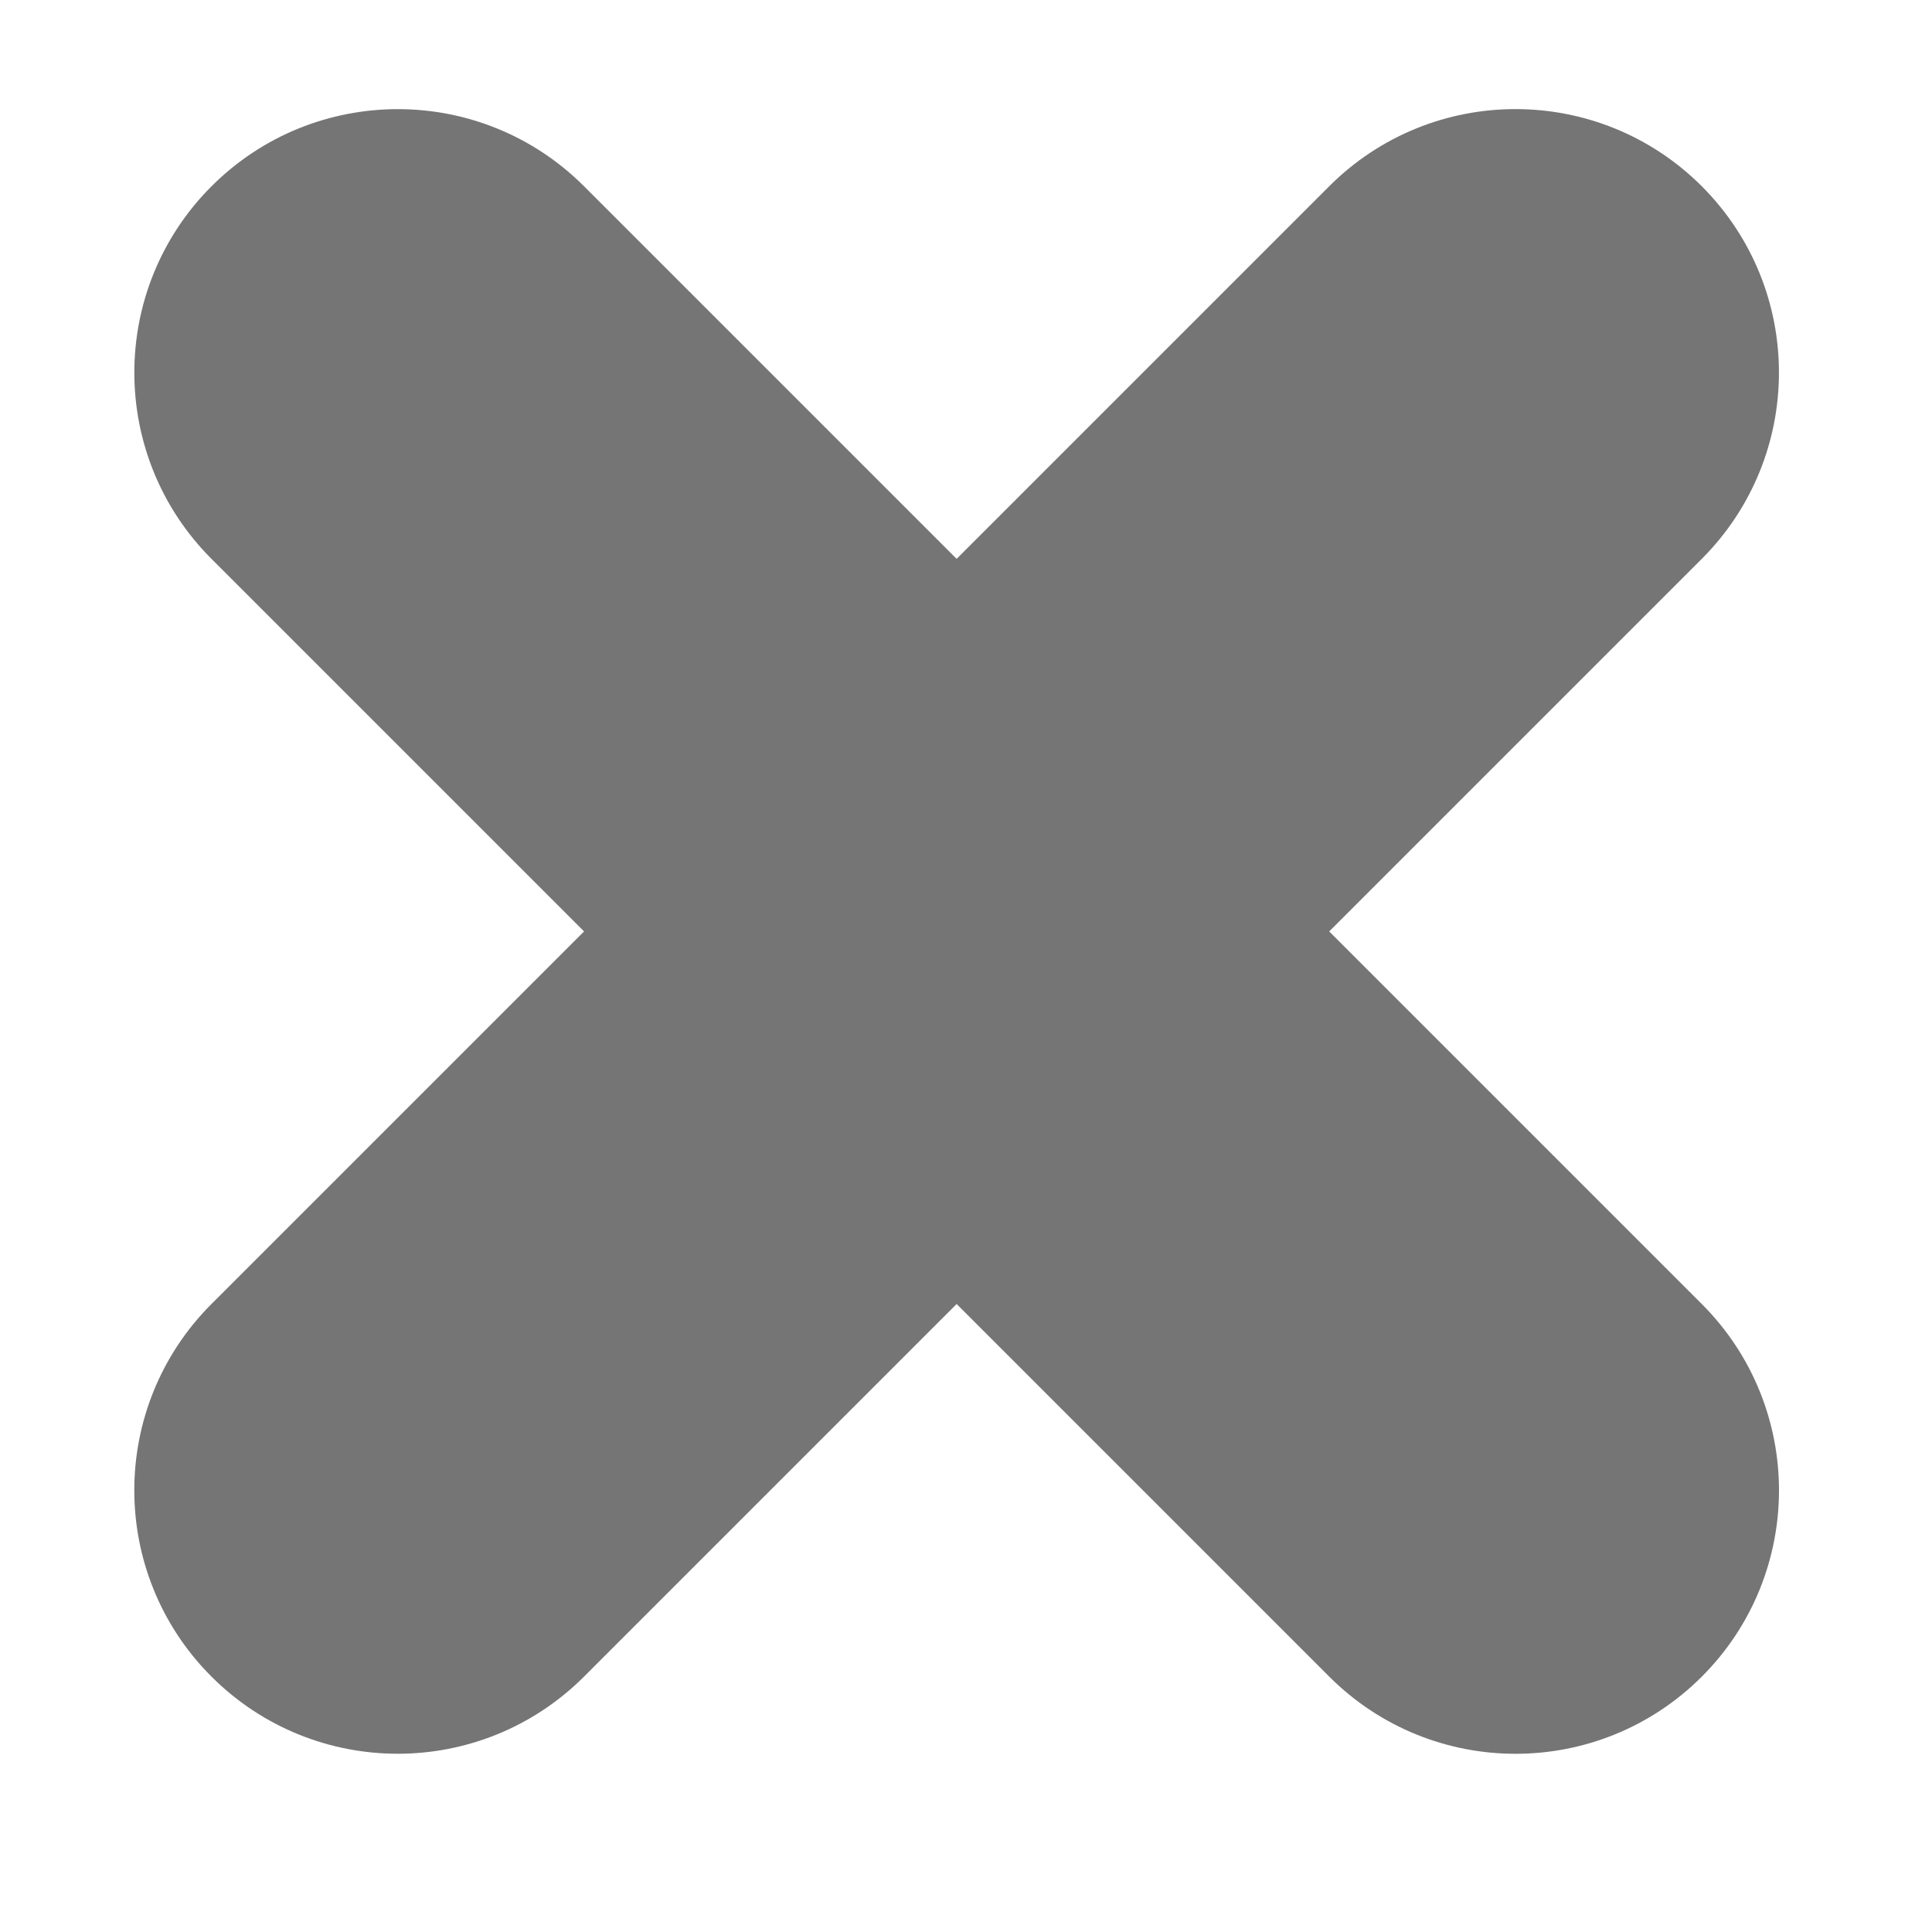
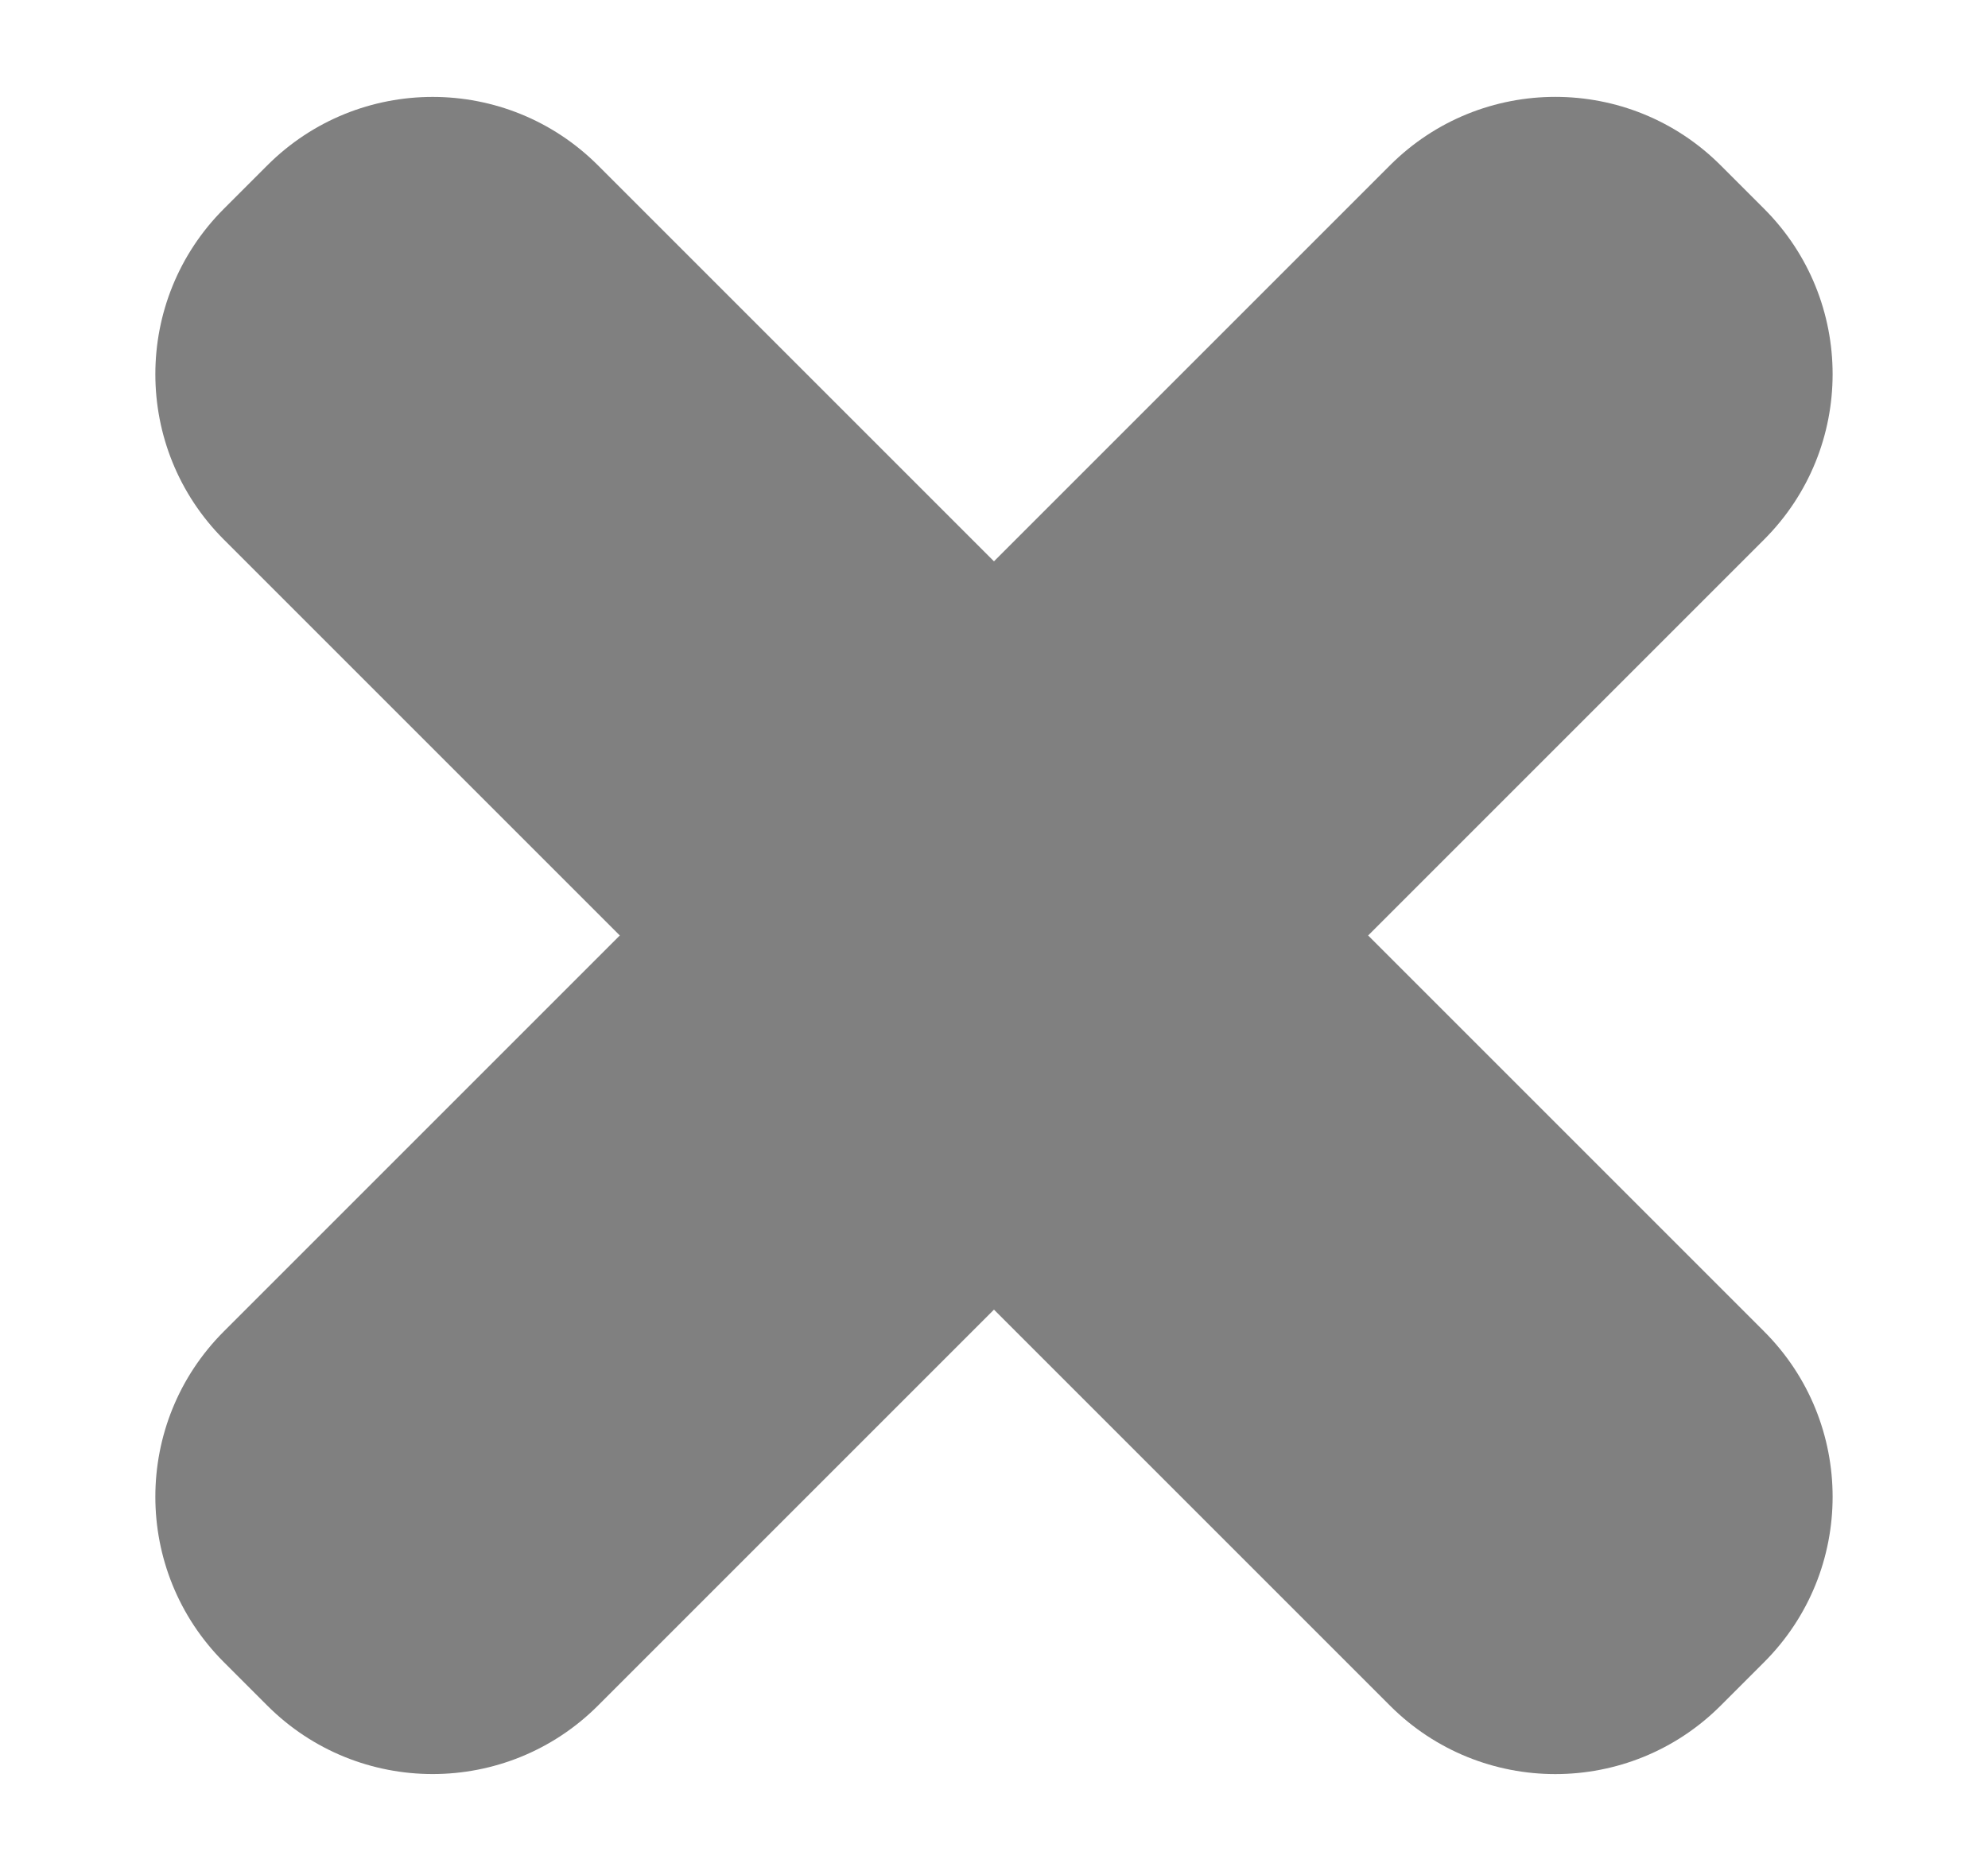
- <svg xmlns="http://www.w3.org/2000/svg" width="22" height="22" viewBox="0 0 22 22" fill="none">
-   <rect x="17.257" y="0.707" width="5" height="23" rx="2.5" transform="rotate(45 17.2574 0.707137)" fill="#757575" stroke="#757575" />
-   <rect x="0.994" y="4.243" width="5" height="23" rx="2.5" transform="rotate(-45 0.99385 4.24265)" fill="#757575" stroke="#757575" />
+ <svg xmlns="http://www.w3.org/2000/svg" width="17" height="16" viewBox="0 0 17 16" fill="none">
+   <rect width="4.525" height="18.102" rx="2" transform="matrix(0.707106 0.707107 -0.707106 0.707107 13.3 1.52588e-05)" fill="#808080" />
+   <rect width="4.525" height="18.102" rx="2" transform="matrix(0.707106 -0.707107 0.707106 0.707107 0.5 3.2)" fill="#808080" />
</svg>
